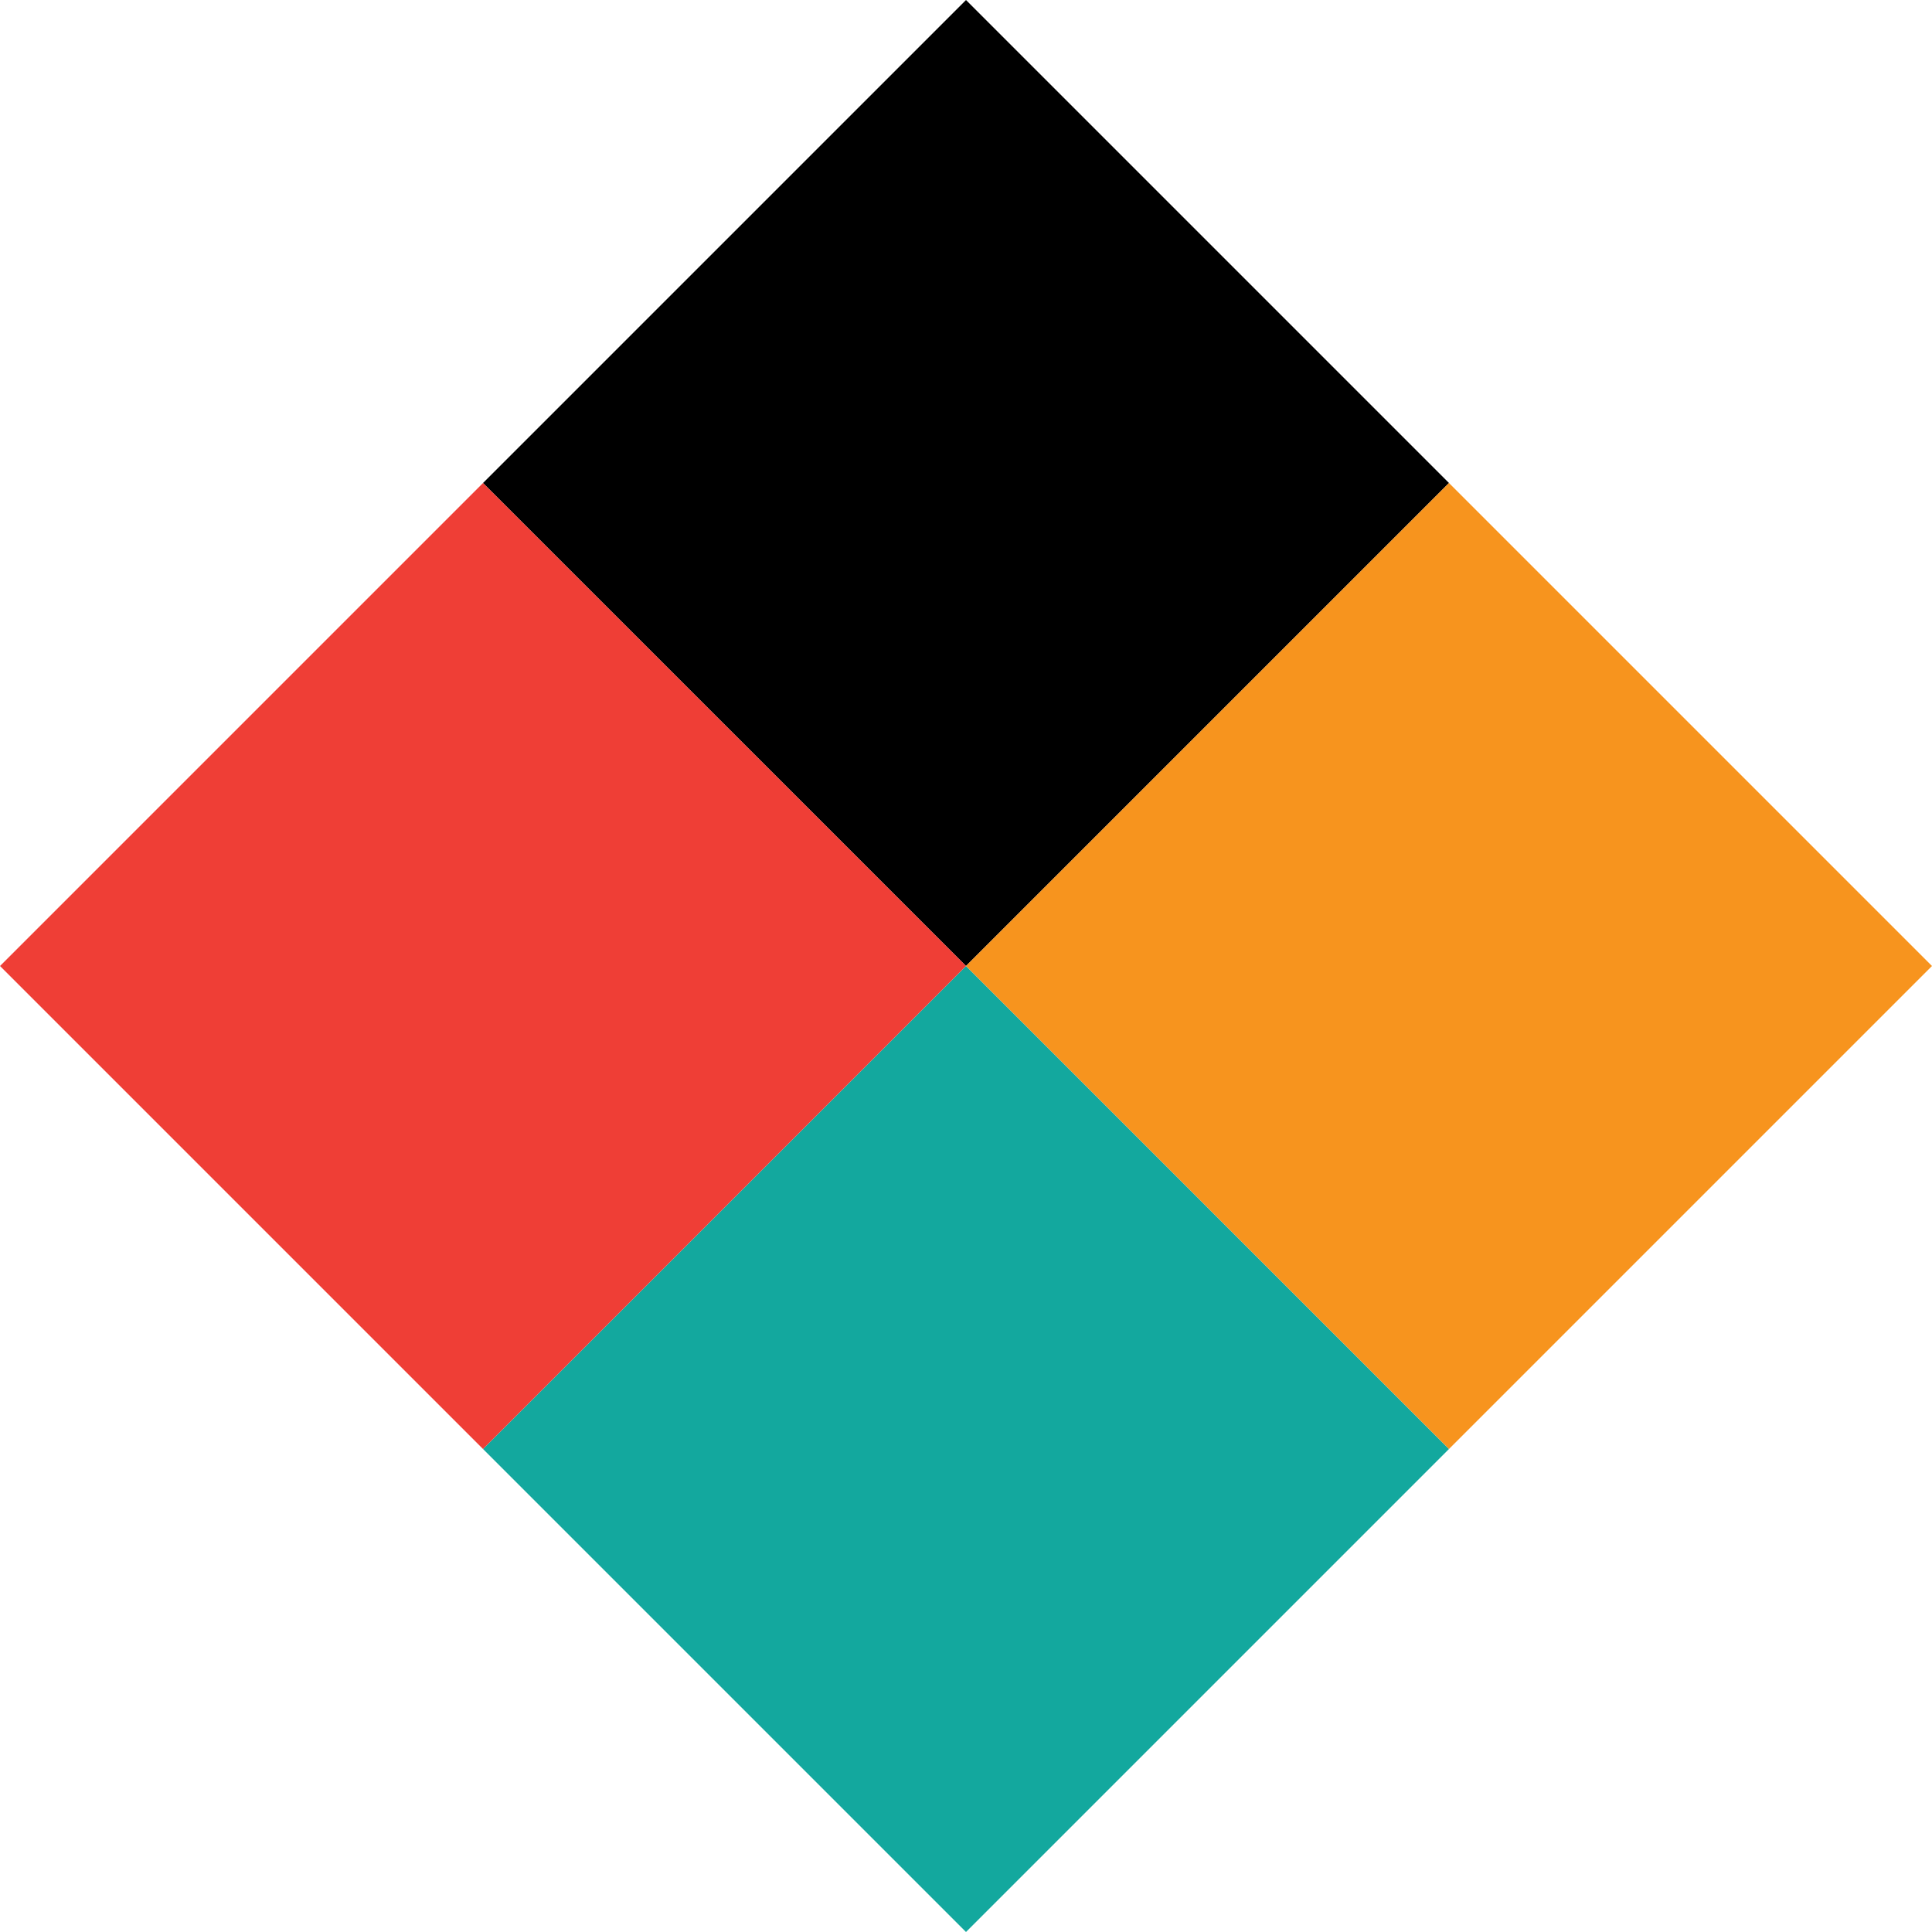
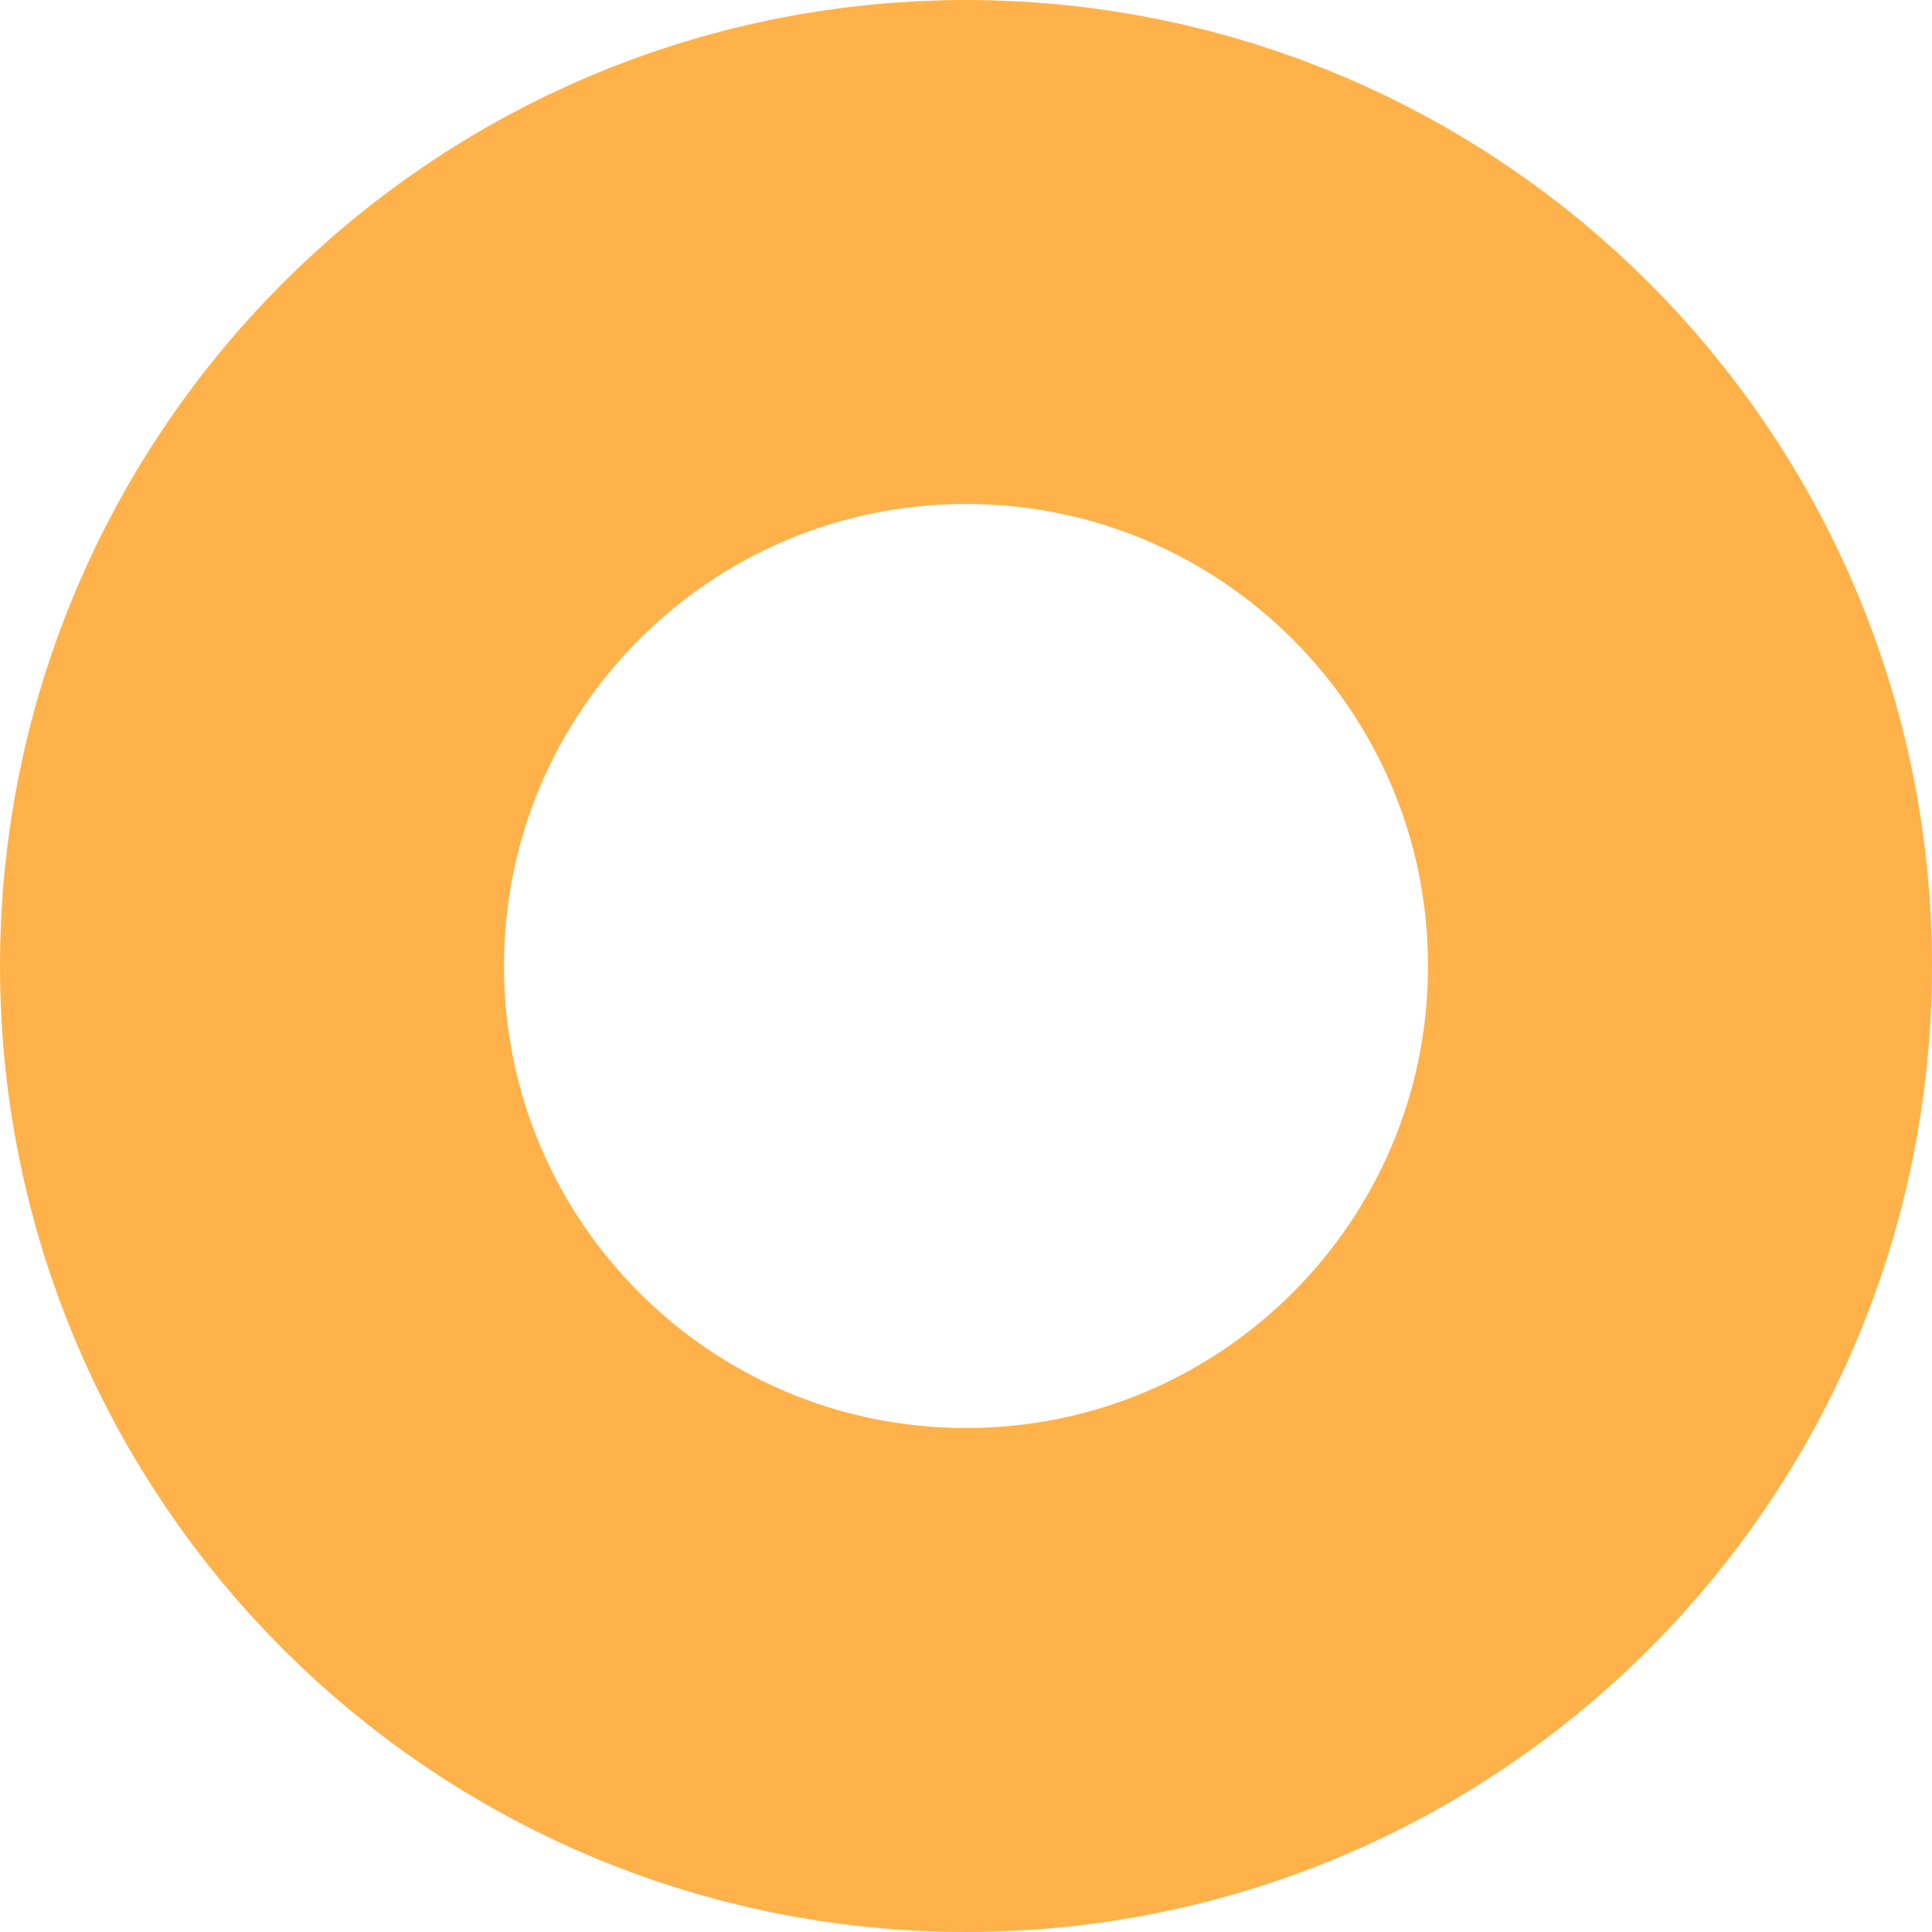
- <svg xmlns="http://www.w3.org/2000/svg" viewBox="0 0 169.101 169.101">
+ <svg xmlns="http://www.w3.org/2000/svg" viewBox="0 0 230 230">
  <defs>
    <style>
+       .cls-1, .cls-3 {
+         fill: none;
+       }
+ 
      .cls-1 {
-         fill: #13a89e;
+         stroke: #ffb24a;
+         stroke-width: 60px;
      }

      .cls-2 {
-         fill: #ef3e36;
-       }
- 
-       .cls-3 {
-         fill: #f7941e;
+         stroke: none;
      }
    </style>
  </defs>
-   <g id="Group_1" data-name="Group 1" transform="translate(-77.377 -611.647) rotate(45)">
-     <rect id="Rectangle_1" data-name="Rectangle 1" class="cls-1" width="59.786" height="59.786" transform="translate(606.786 377.786)" />
-     <rect id="Rectangle_3" data-name="Rectangle 3" width="59.786" height="59.786" transform="translate(547 318)" />
-     <rect id="Rectangle_4" data-name="Rectangle 4" class="cls-2" width="59.786" height="59.786" transform="translate(547 377.786)" />
-     <rect id="Rectangle_5" data-name="Rectangle 5" class="cls-3" width="59.786" height="59.786" transform="translate(606.786 318)" />
+   <g id="Group_9" data-name="Group 9" transform="translate(-854 -757)">
+     <g id="Ellipse_1" data-name="Ellipse 1" class="cls-1" transform="translate(854 757)">
+       <circle class="cls-2" cx="115" cy="115" r="115" />
+       <circle class="cls-3" cx="115" cy="115" r="85" />
+     </g>
  </g>
</svg>
